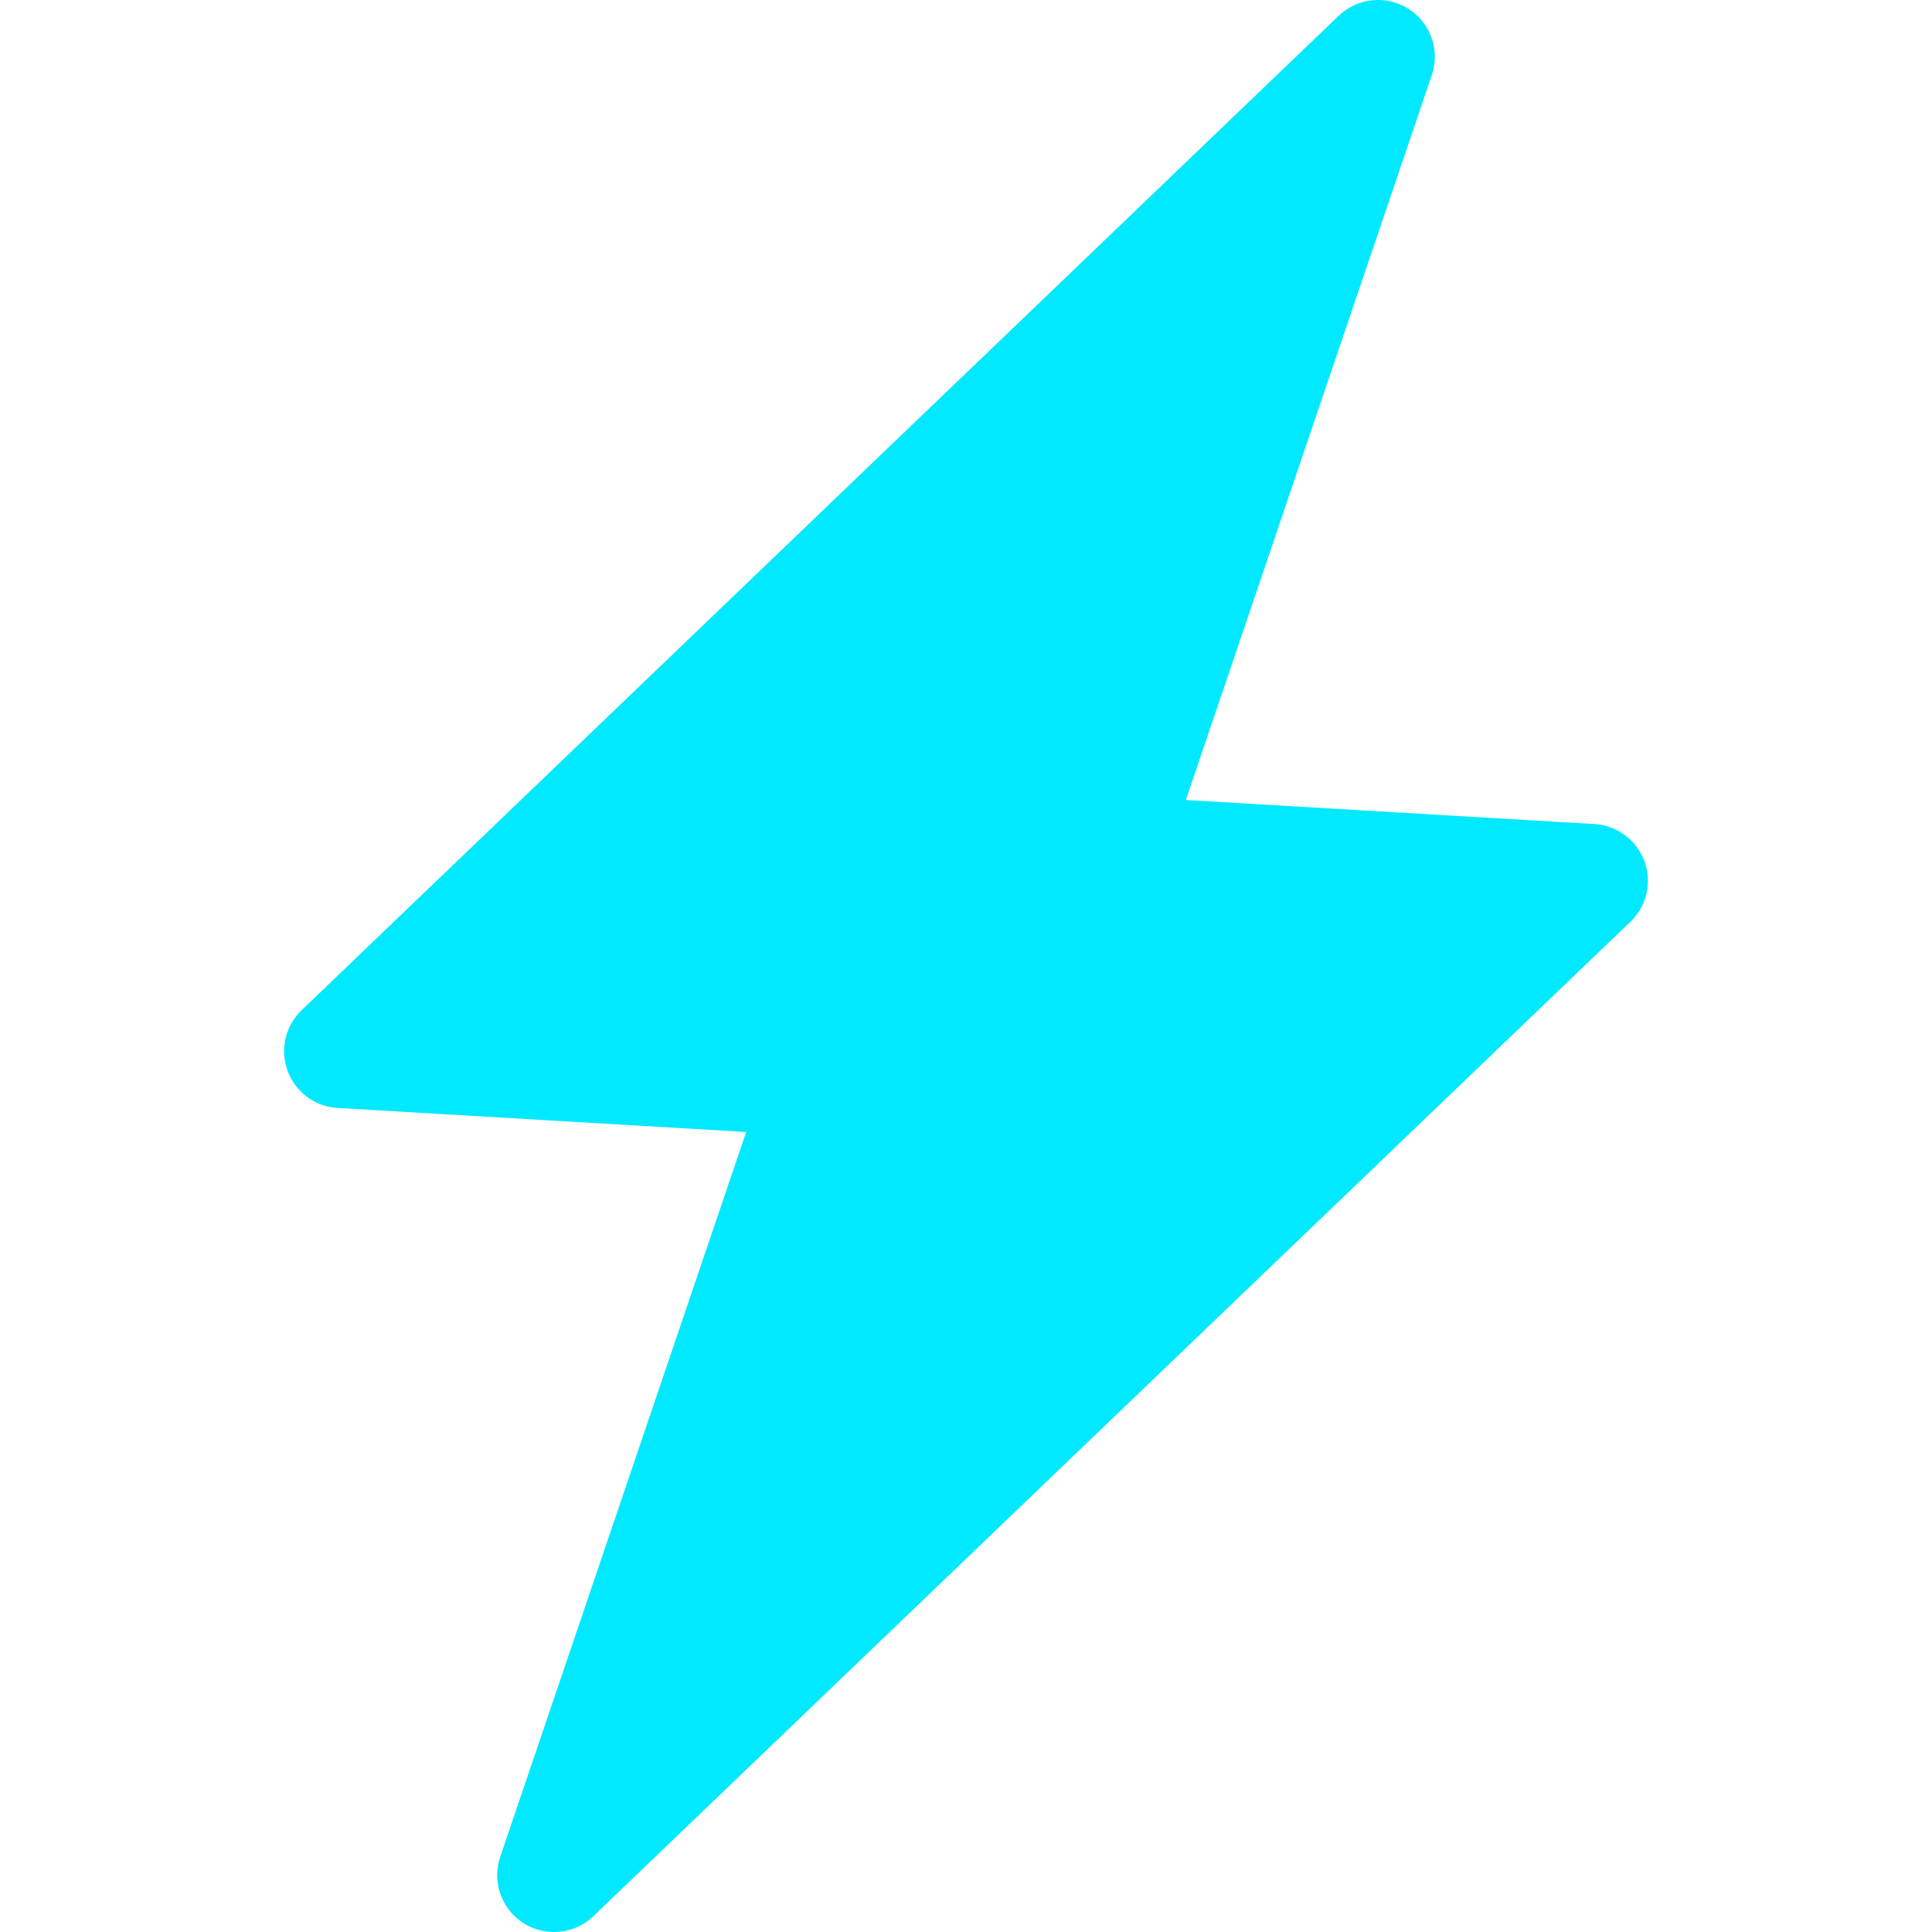
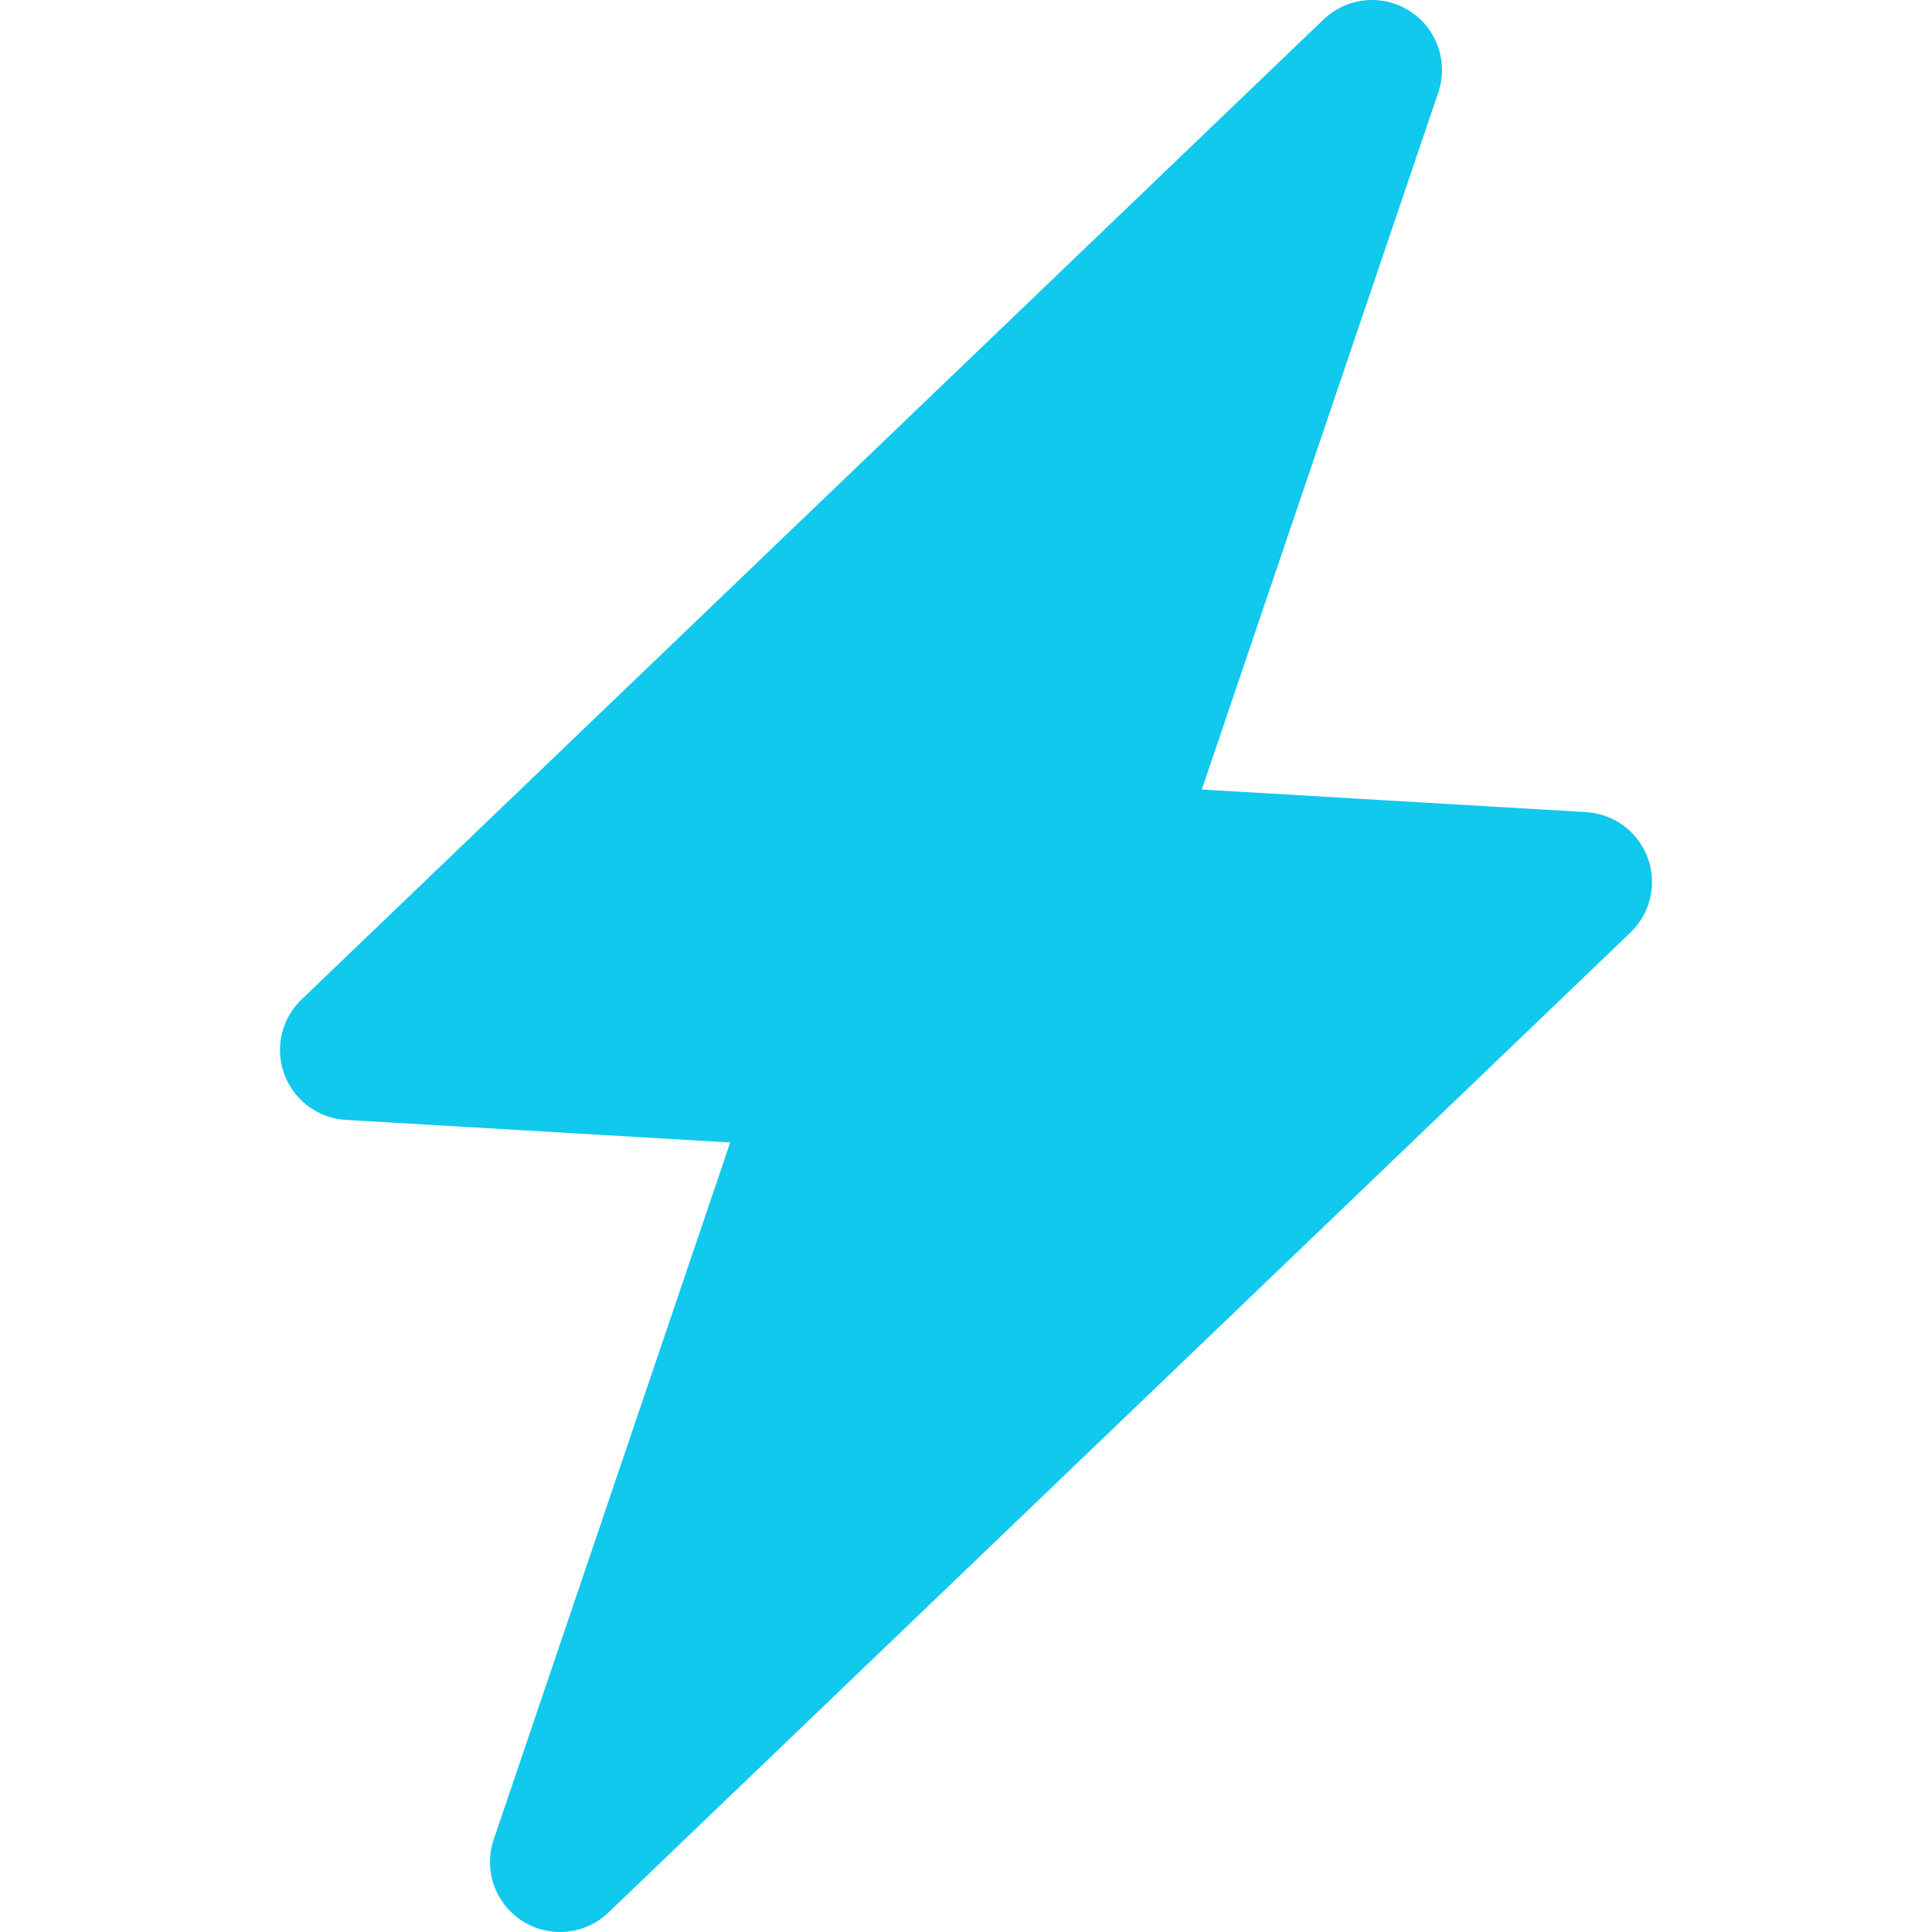
- <svg xmlns="http://www.w3.org/2000/svg" viewBox="-4 -4 136 136">
-   <polygon points="         93,0 74,56 108,58         35,128 54,72 20,70     " fill="#00e9ff" stroke="#00e9ff" stroke-width="8" stroke-linejoin="round" stroke-linecap="round" />
+ <svg xmlns="http://www.w3.org/2000/svg" viewBox="-5 -5 138 138">
+   <polygon points="         93,0 74,56 108,58         35,128 54,72 20,70     " fill="#11c8ed" stroke="#11c8ed" stroke-width="10" stroke-linejoin="round" stroke-linecap="round" />
</svg>
